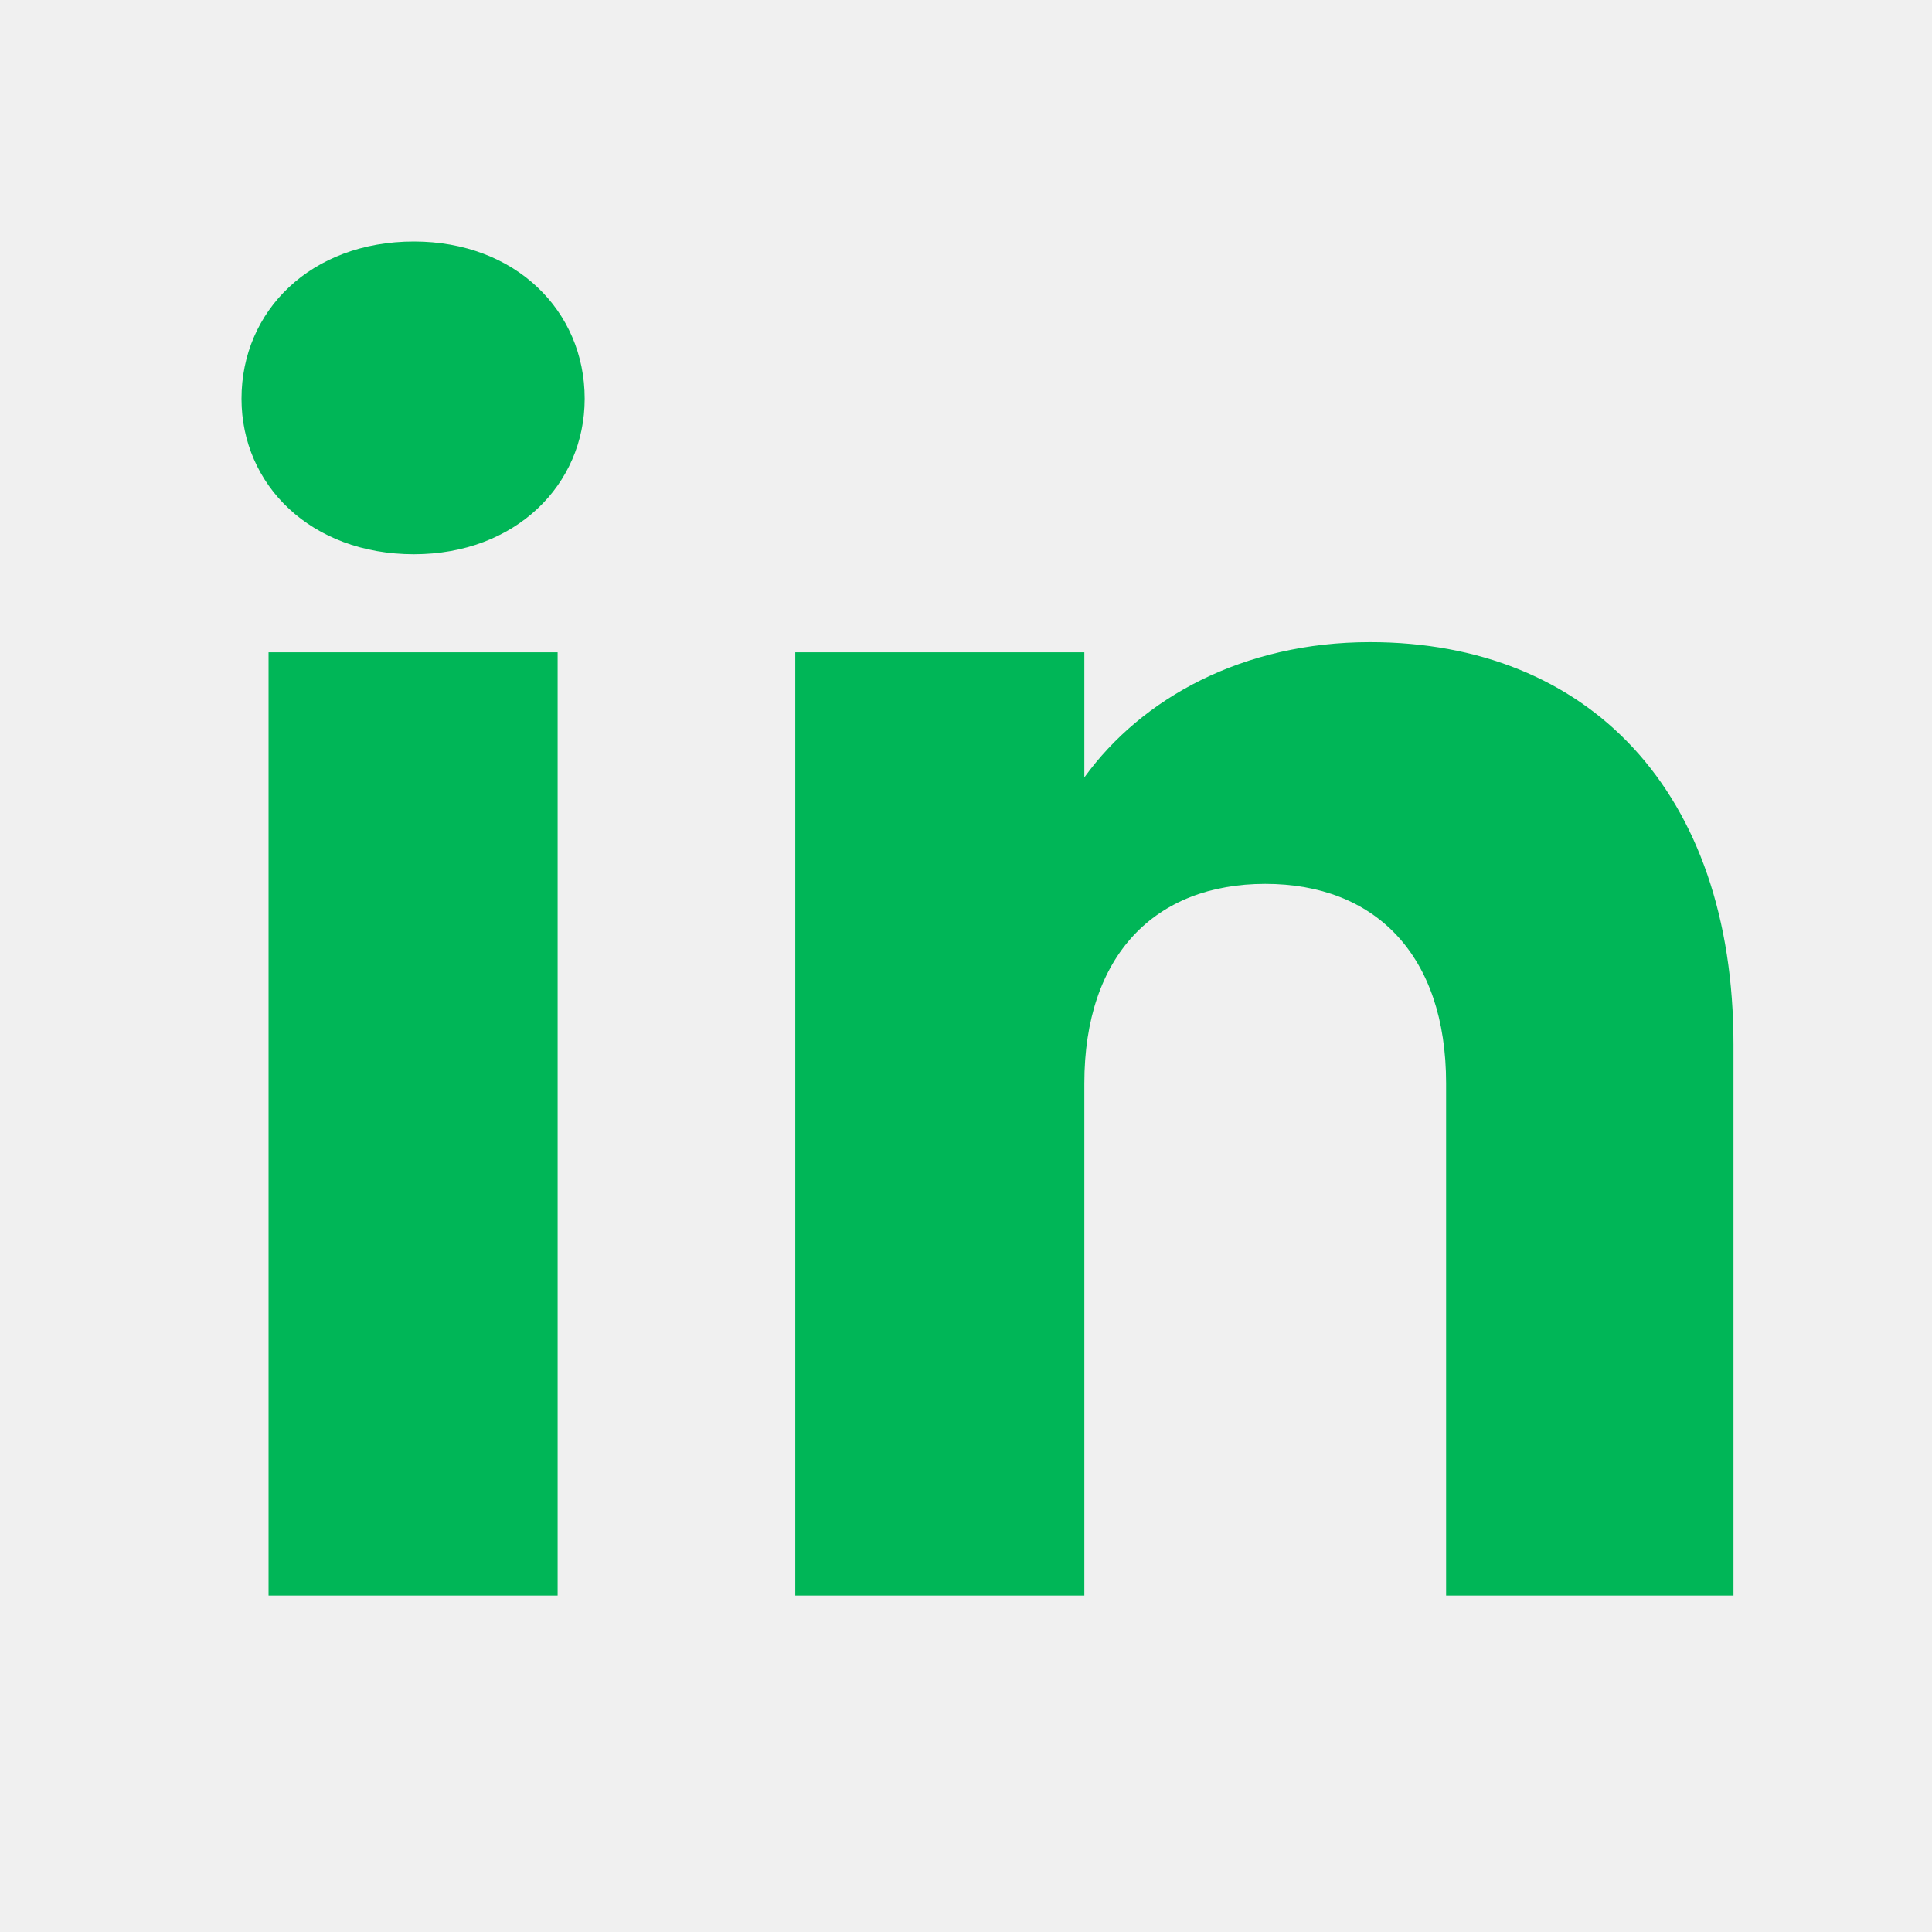
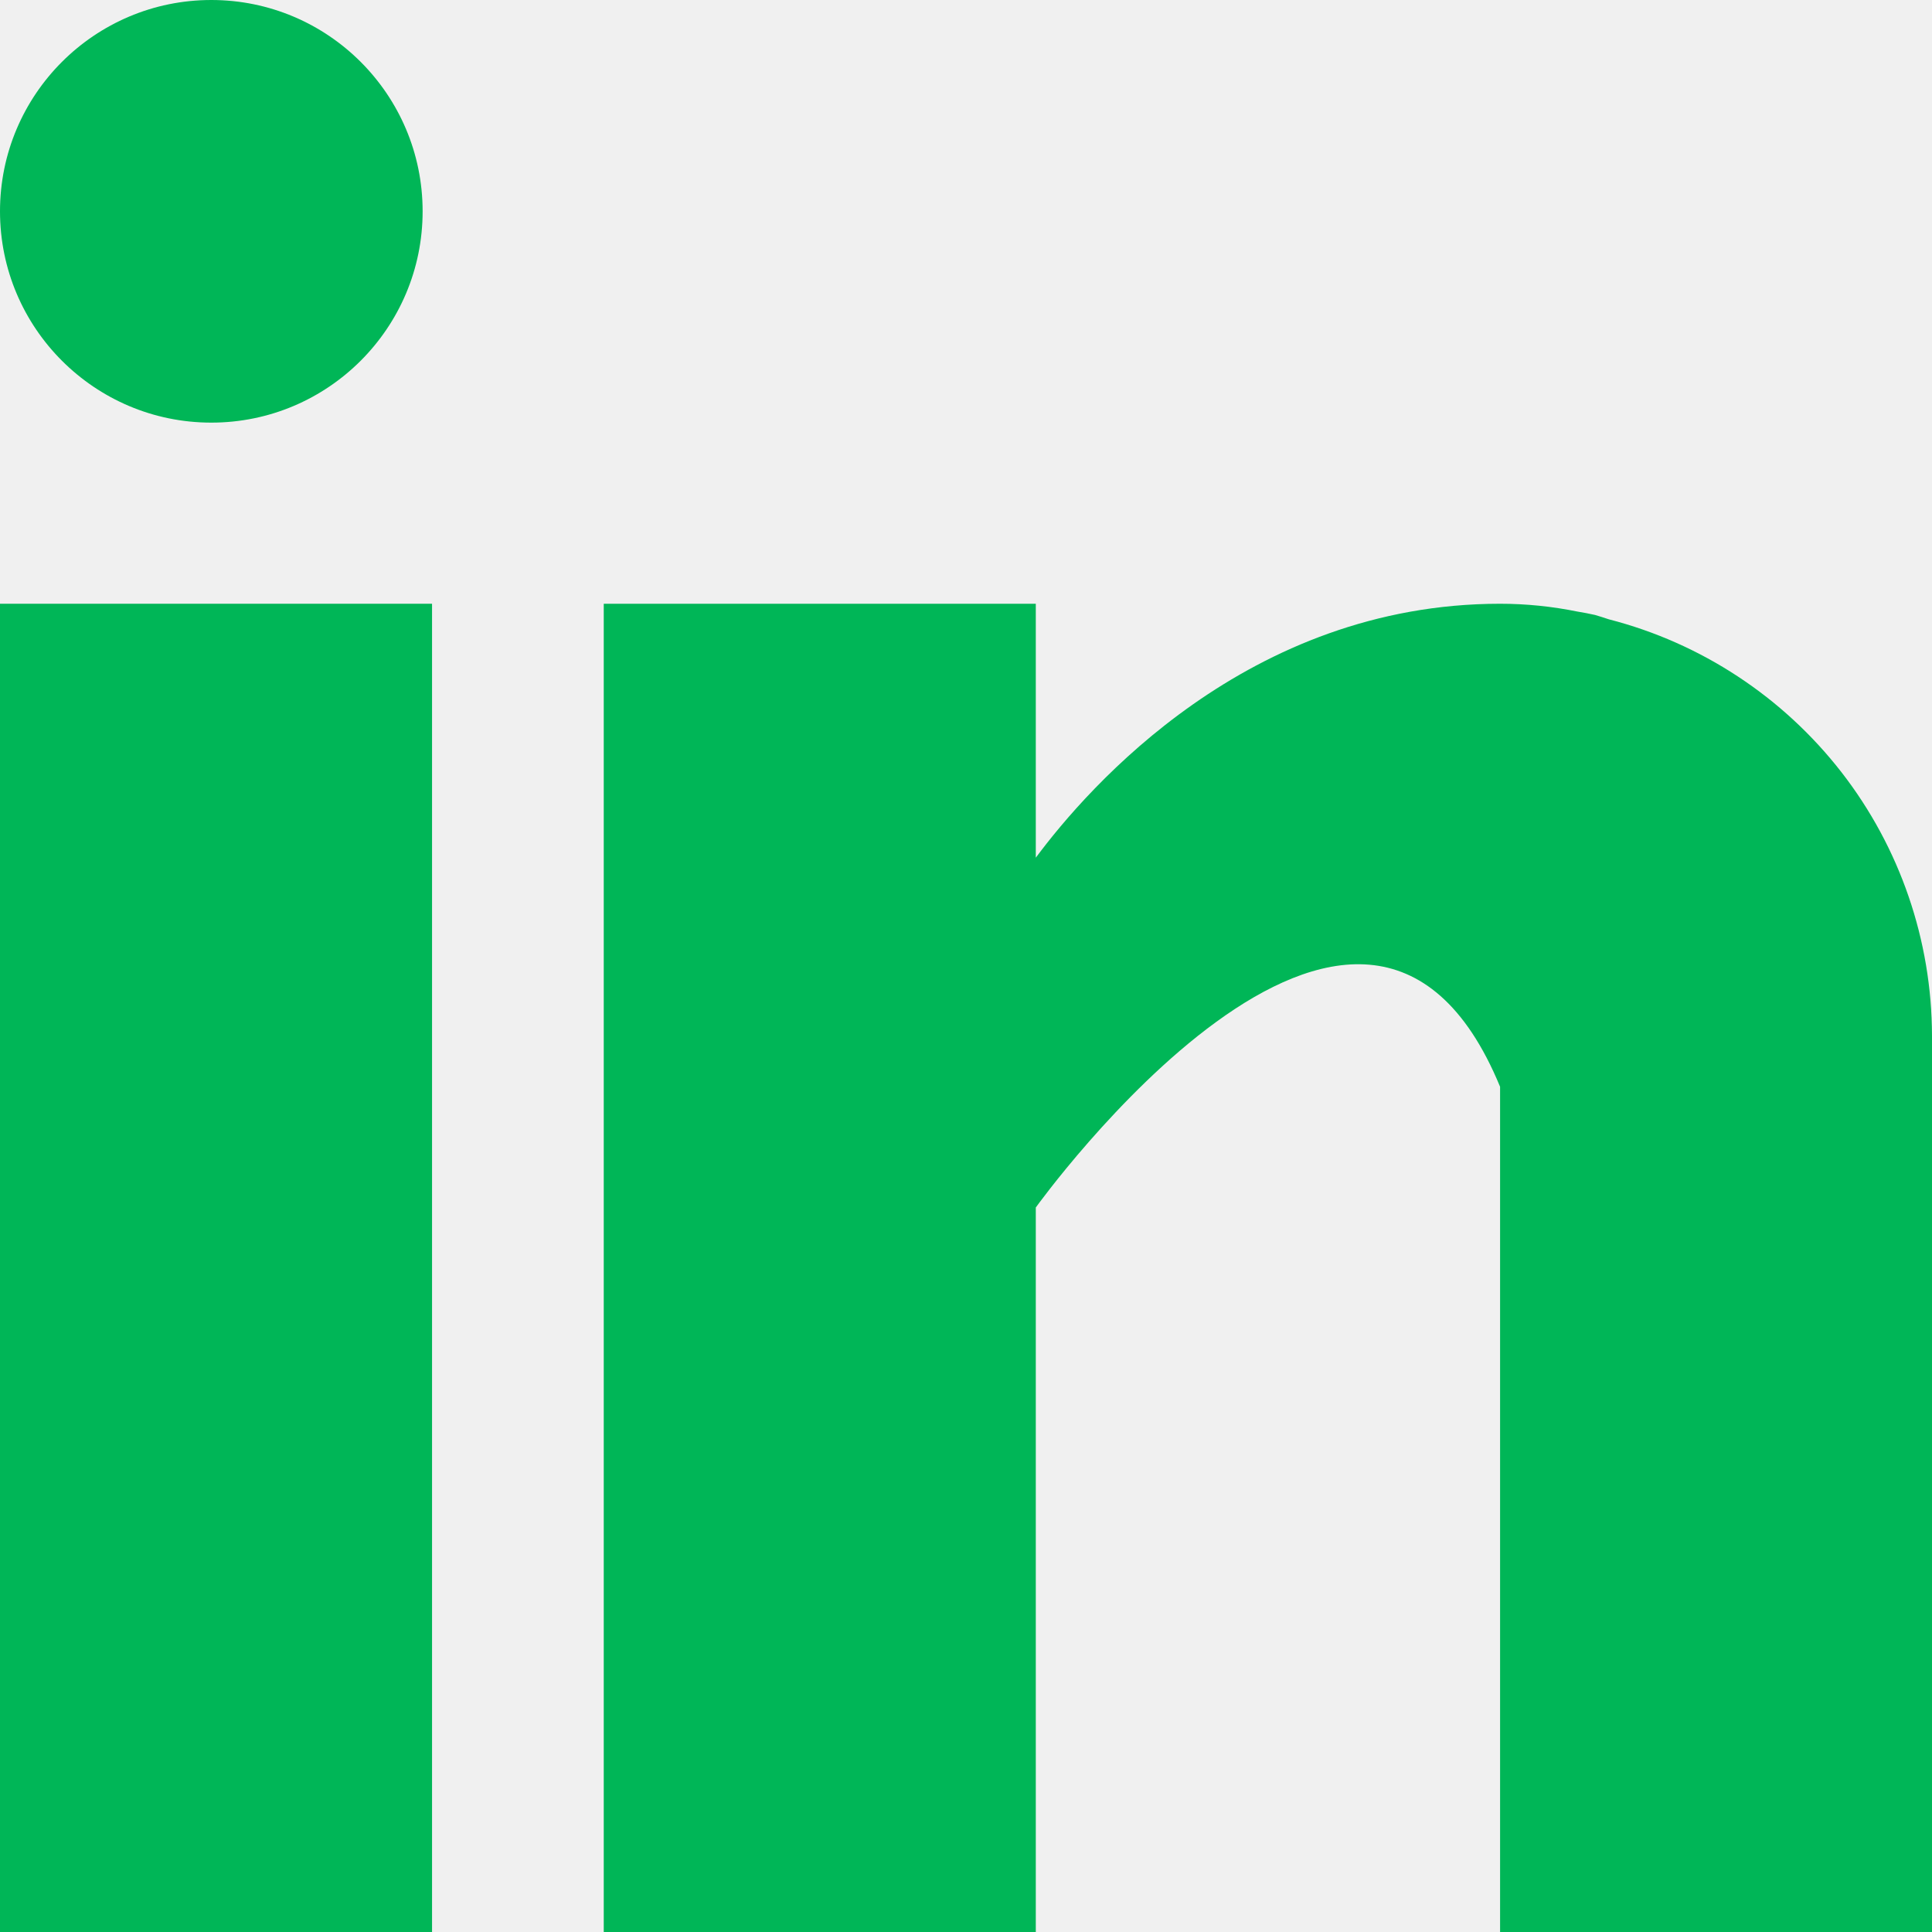
<svg xmlns="http://www.w3.org/2000/svg" width="16" height="16" viewBox="0 0 16 16" fill="none">
-   <path d="M2.224 13.214H4.618V5.402H2.224V13.214ZM3.428 4.59C4.268 4.59 4.842 4.016 4.842 3.302C4.842 2.574 4.268 2 3.428 2C2.574 2 2 2.574 2 3.302C2 4.016 2.574 4.59 3.428 4.59Z" fill="#00B657" />
-   <path d="M11.976 13.214H14.356V8.65C14.356 6.55 13.152 5.318 11.346 5.318C10.296 5.318 9.456 5.78 8.98 6.438V5.402H6.586V13.214H8.98V8.972C8.98 7.908 9.568 7.32 10.478 7.32C11.388 7.32 11.976 7.908 11.976 8.972V13.214Z" fill="#00B657" />
+   <g clip-path="url(#clip0_1218_883)">
+     <path d="M0 5H3.578V16H0V5Z" fill="#00B657" />
+     <path d="M13.324 5.129C13.286 5.117 13.25 5.104 13.21 5.093C13.162 5.082 13.114 5.073 13.065 5.065C12.854 5.022 12.639 5 12.423 5C10.337 5 9.014 6.517 8.578 7.103V5H5V16H8.578V10C8.578 10 11.282 6.234 12.423 9V16H16V8.577C15.998 7.787 15.735 7.02 15.251 6.396C14.766 5.772 14.089 5.326 13.324 5.129Z" fill="#00B657" />
+     <path d="M1.75 3.5C2.716 3.5 3.5 2.716 3.5 1.75C3.5 0.784 2.716 0 1.75 0C0.784 0 0 0.784 0 1.75C0 2.716 0.784 3.5 1.75 3.5Z" fill="#00B657" />
+   </g>
+   <defs>
+     <clipPath id="clip0_1218_883">
+       <rect width="16" height="16" fill="white" />
+     </clipPath>
+   </defs>
</svg>
